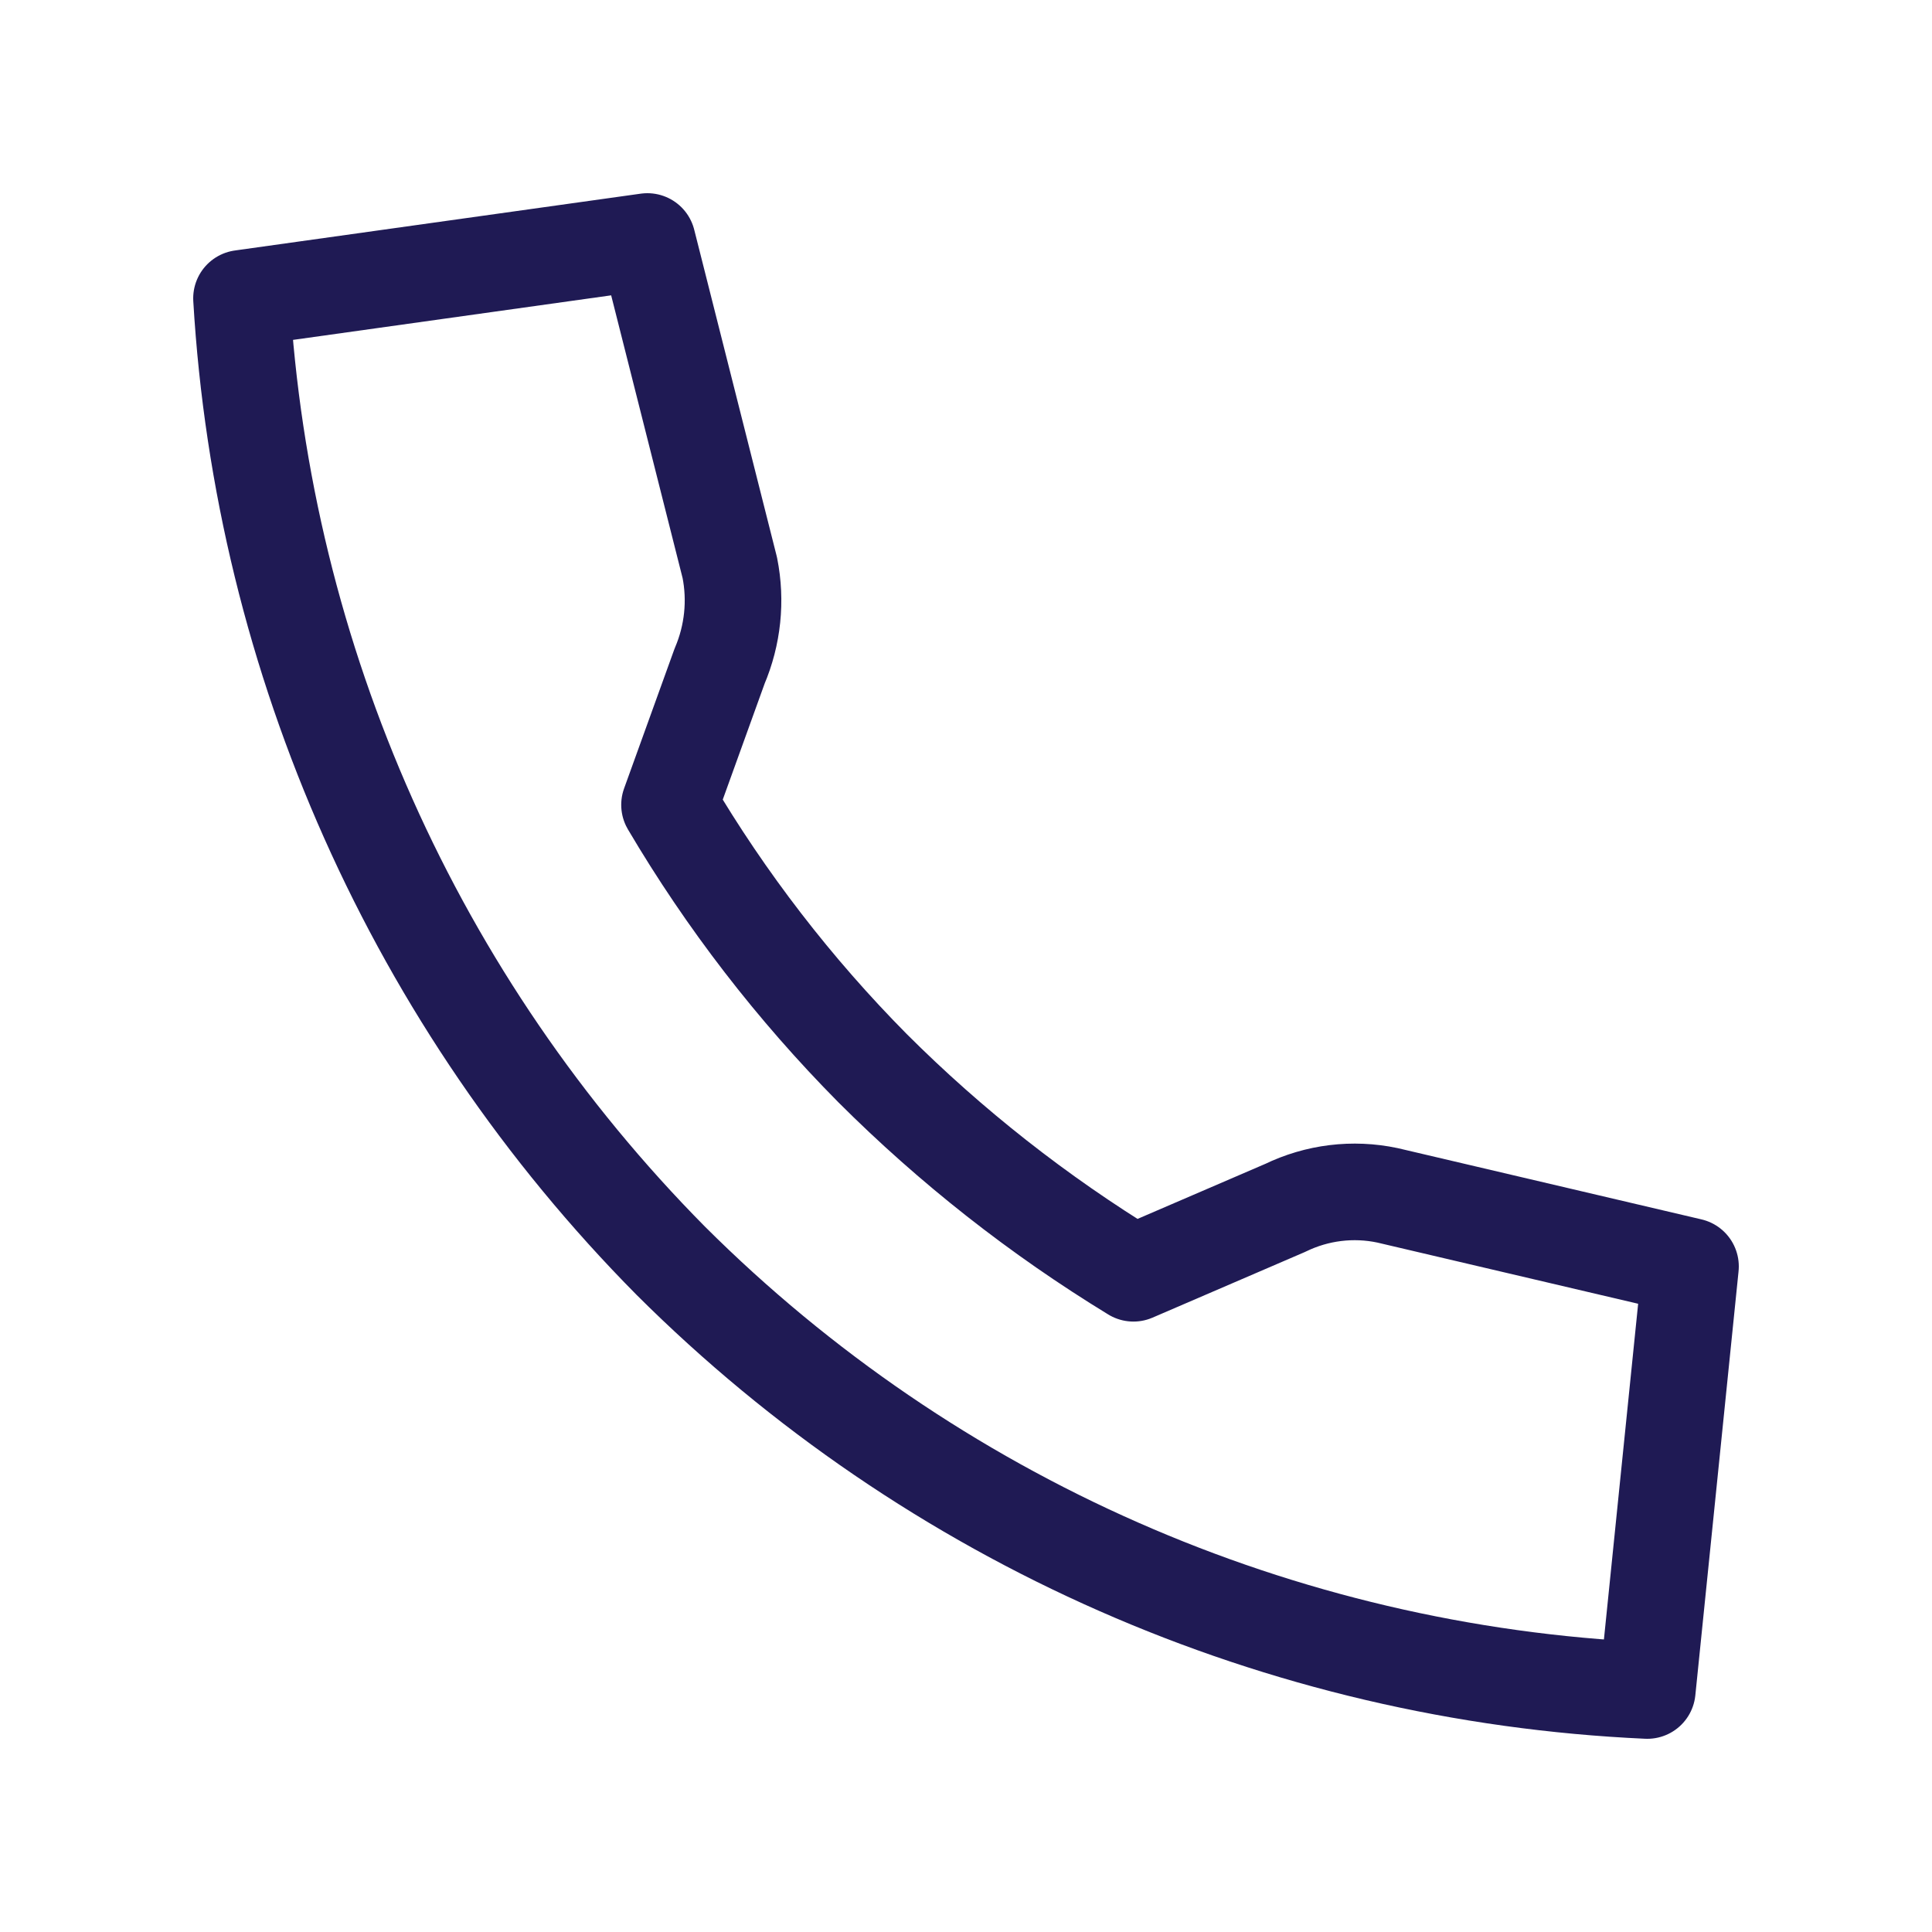
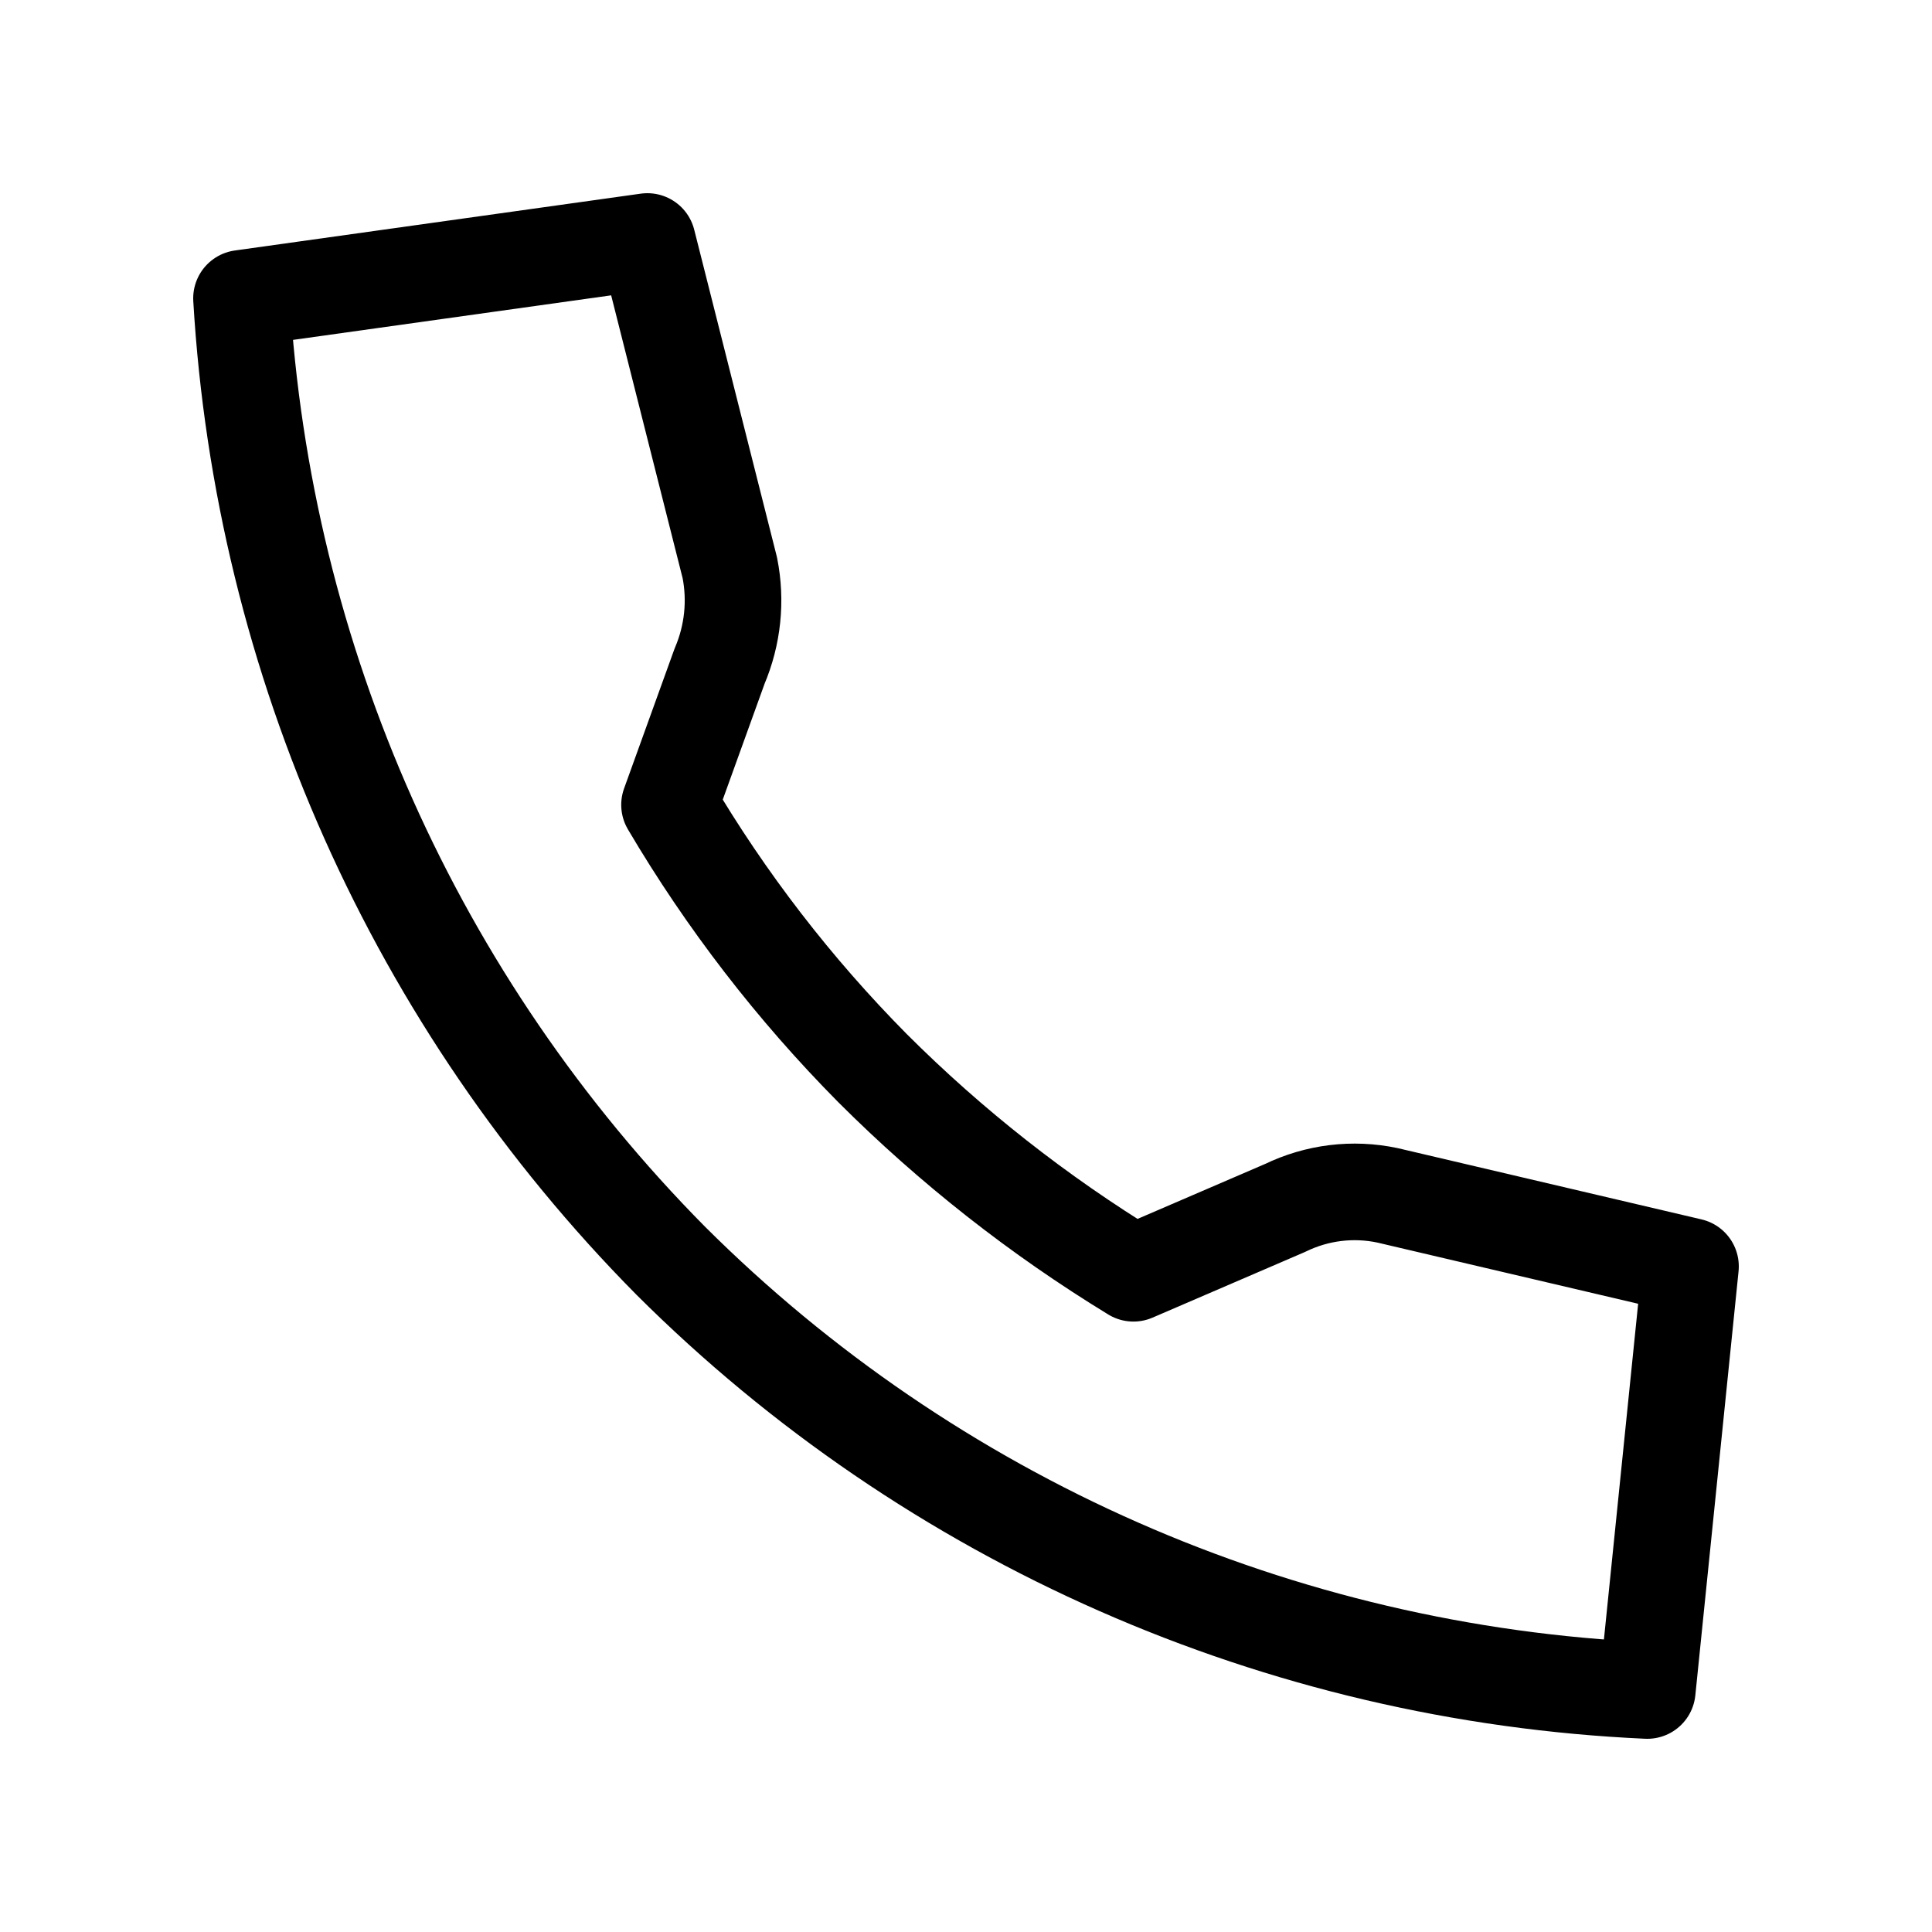
<svg xmlns="http://www.w3.org/2000/svg" width="24" height="24" viewBox="0 0 24 24" fill="none">
-   <path d="M8.317 9.998L8.939 8.275C9.103 7.89 9.148 7.464 9.066 7.053L8.042 3L3 3.706C3.265 8.207 5.161 12.457 8.332 15.661C11.57 18.89 15.896 20.793 20.463 21L21 15.732L17.236 14.849C16.807 14.758 16.36 14.813 15.965 15.005L14.08 15.817C12.902 15.098 11.814 14.243 10.838 13.268C9.866 12.286 9.019 11.188 8.317 9.998Z" stroke="#1F1A54" stroke-width="1.2" stroke-linecap="round" stroke-linejoin="round" />
+   <path d="M8.317 9.998L8.939 8.275C9.103 7.89 9.148 7.464 9.066 7.053L8.042 3L3 3.706C3.265 8.207 5.161 12.457 8.332 15.661C11.57 18.89 15.896 20.793 20.463 21L21 15.732L17.236 14.849C16.807 14.758 16.36 14.813 15.965 15.005L14.08 15.817C12.902 15.098 11.814 14.243 10.838 13.268C9.866 12.286 9.019 11.188 8.317 9.998Z" stroke="currentColor" stroke-width="1.2" stroke-linecap="round" stroke-linejoin="round" />
</svg>
